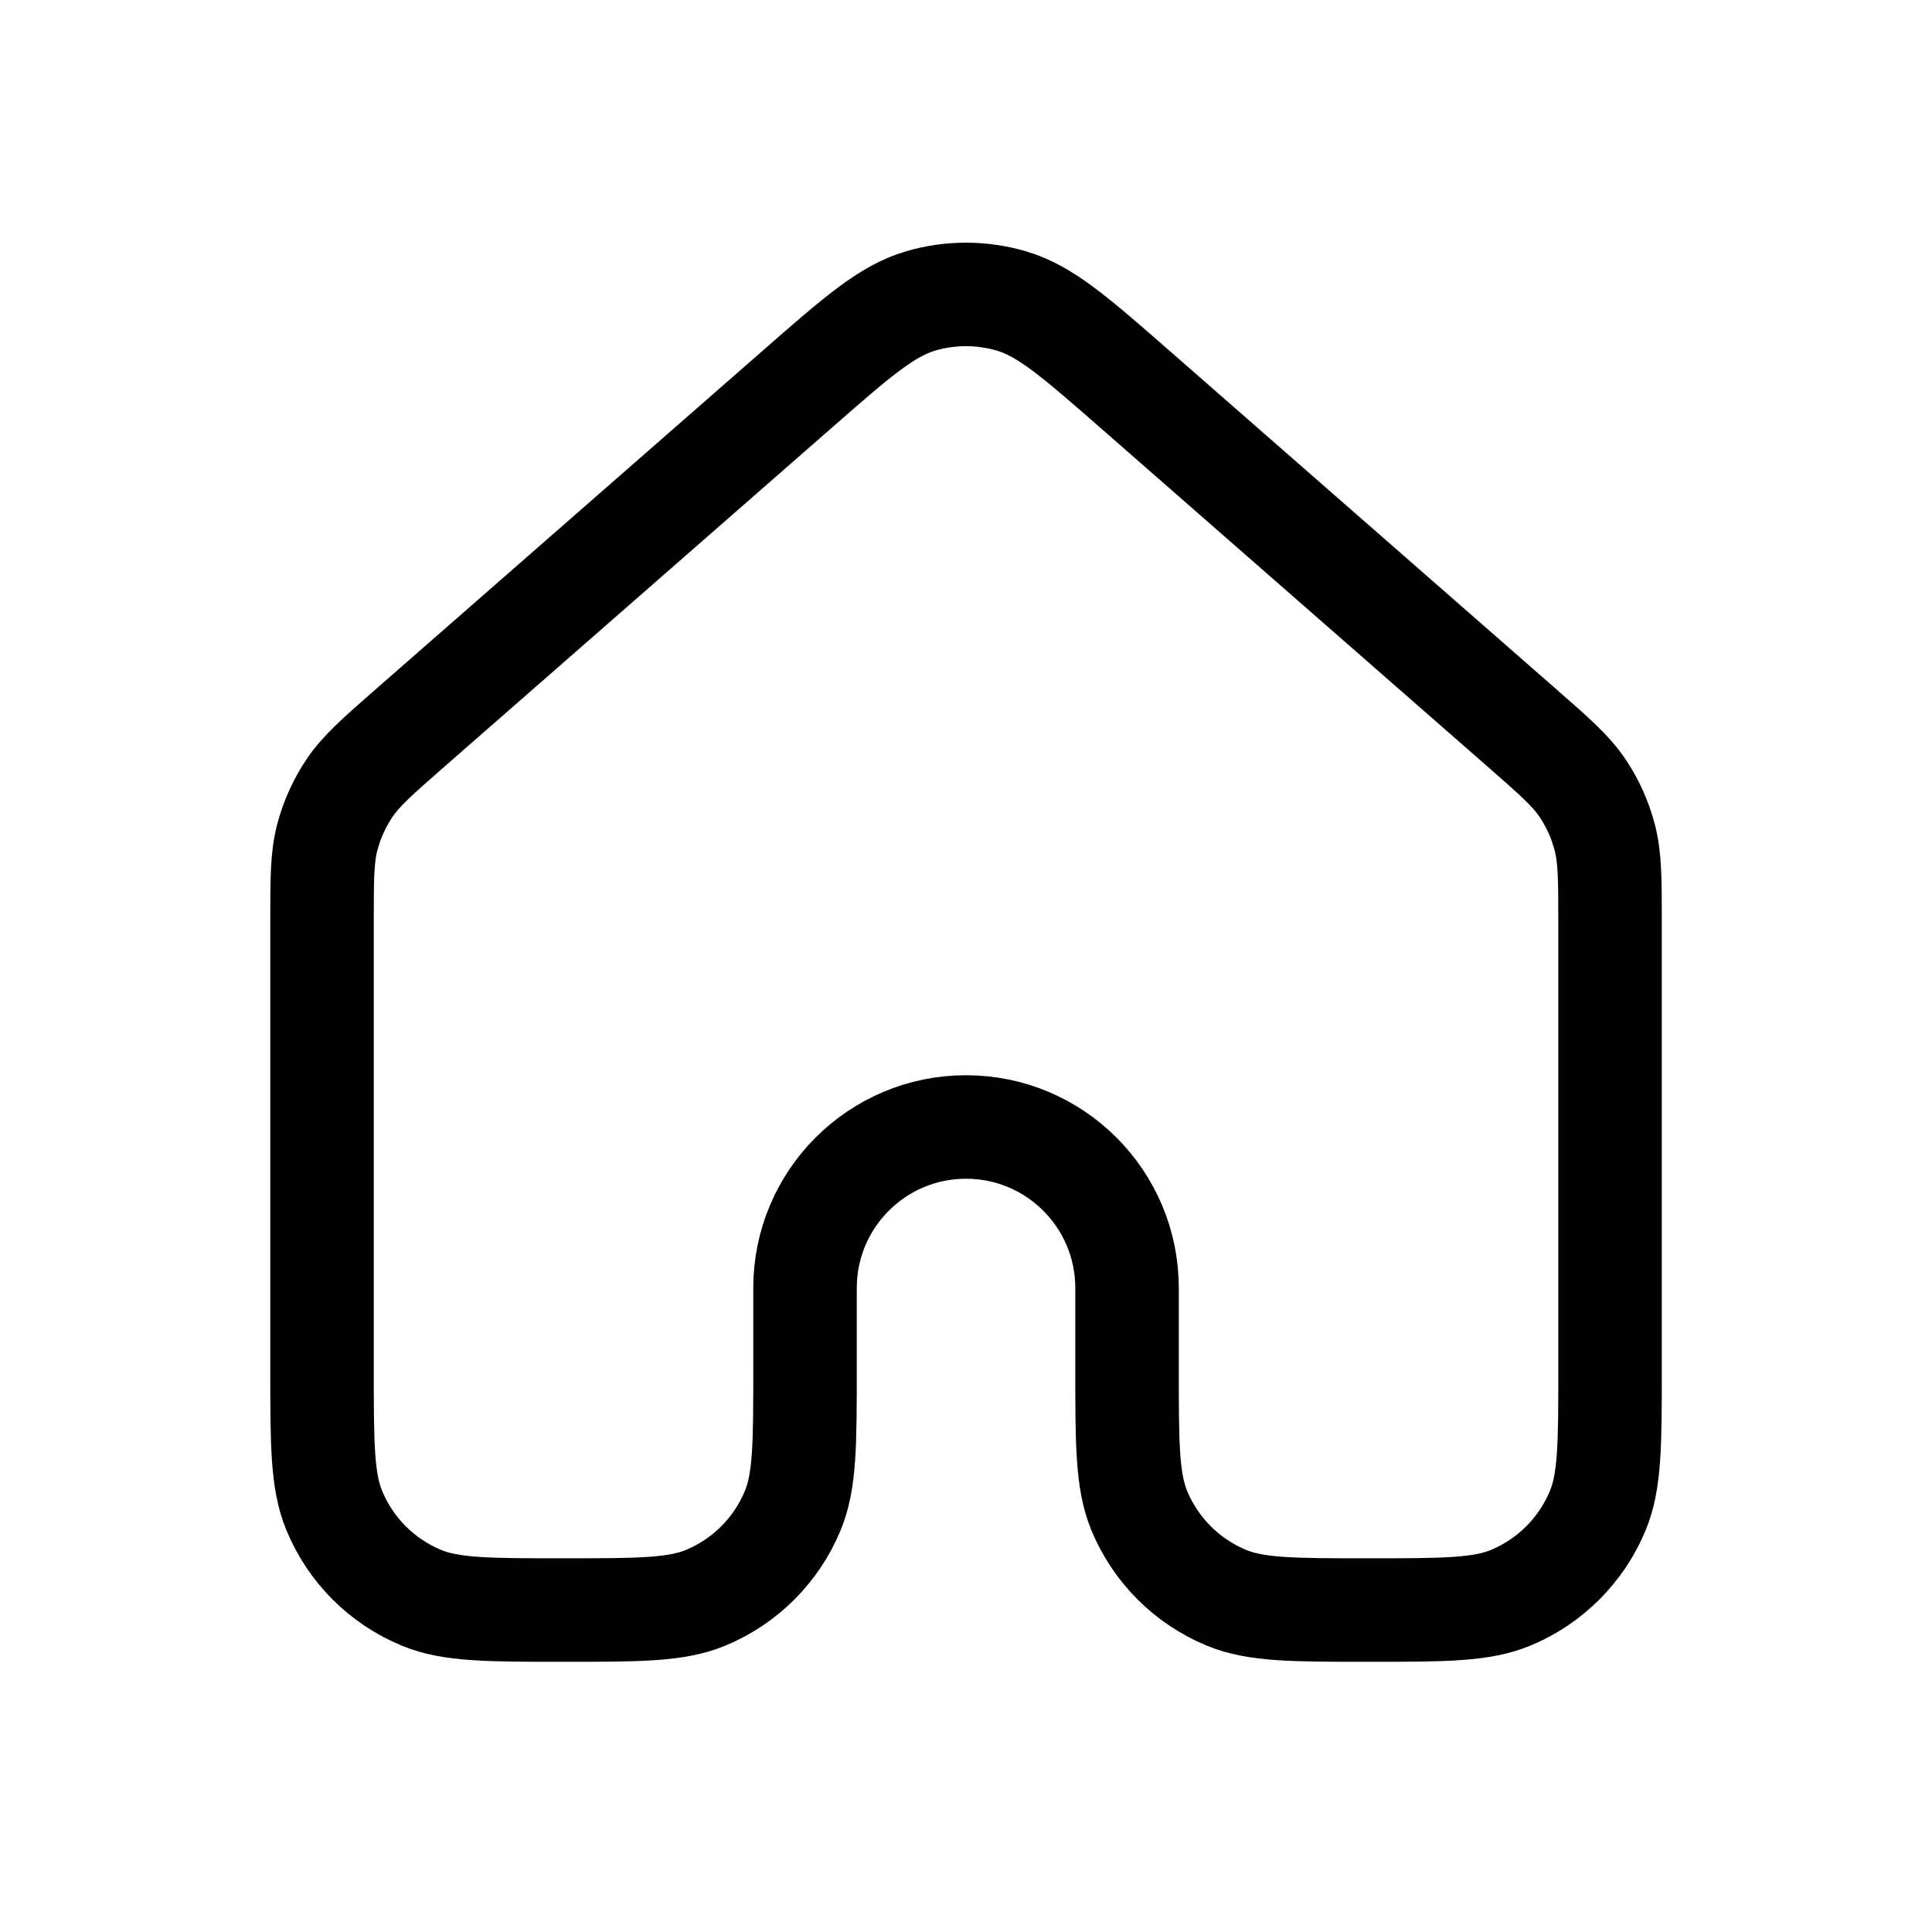
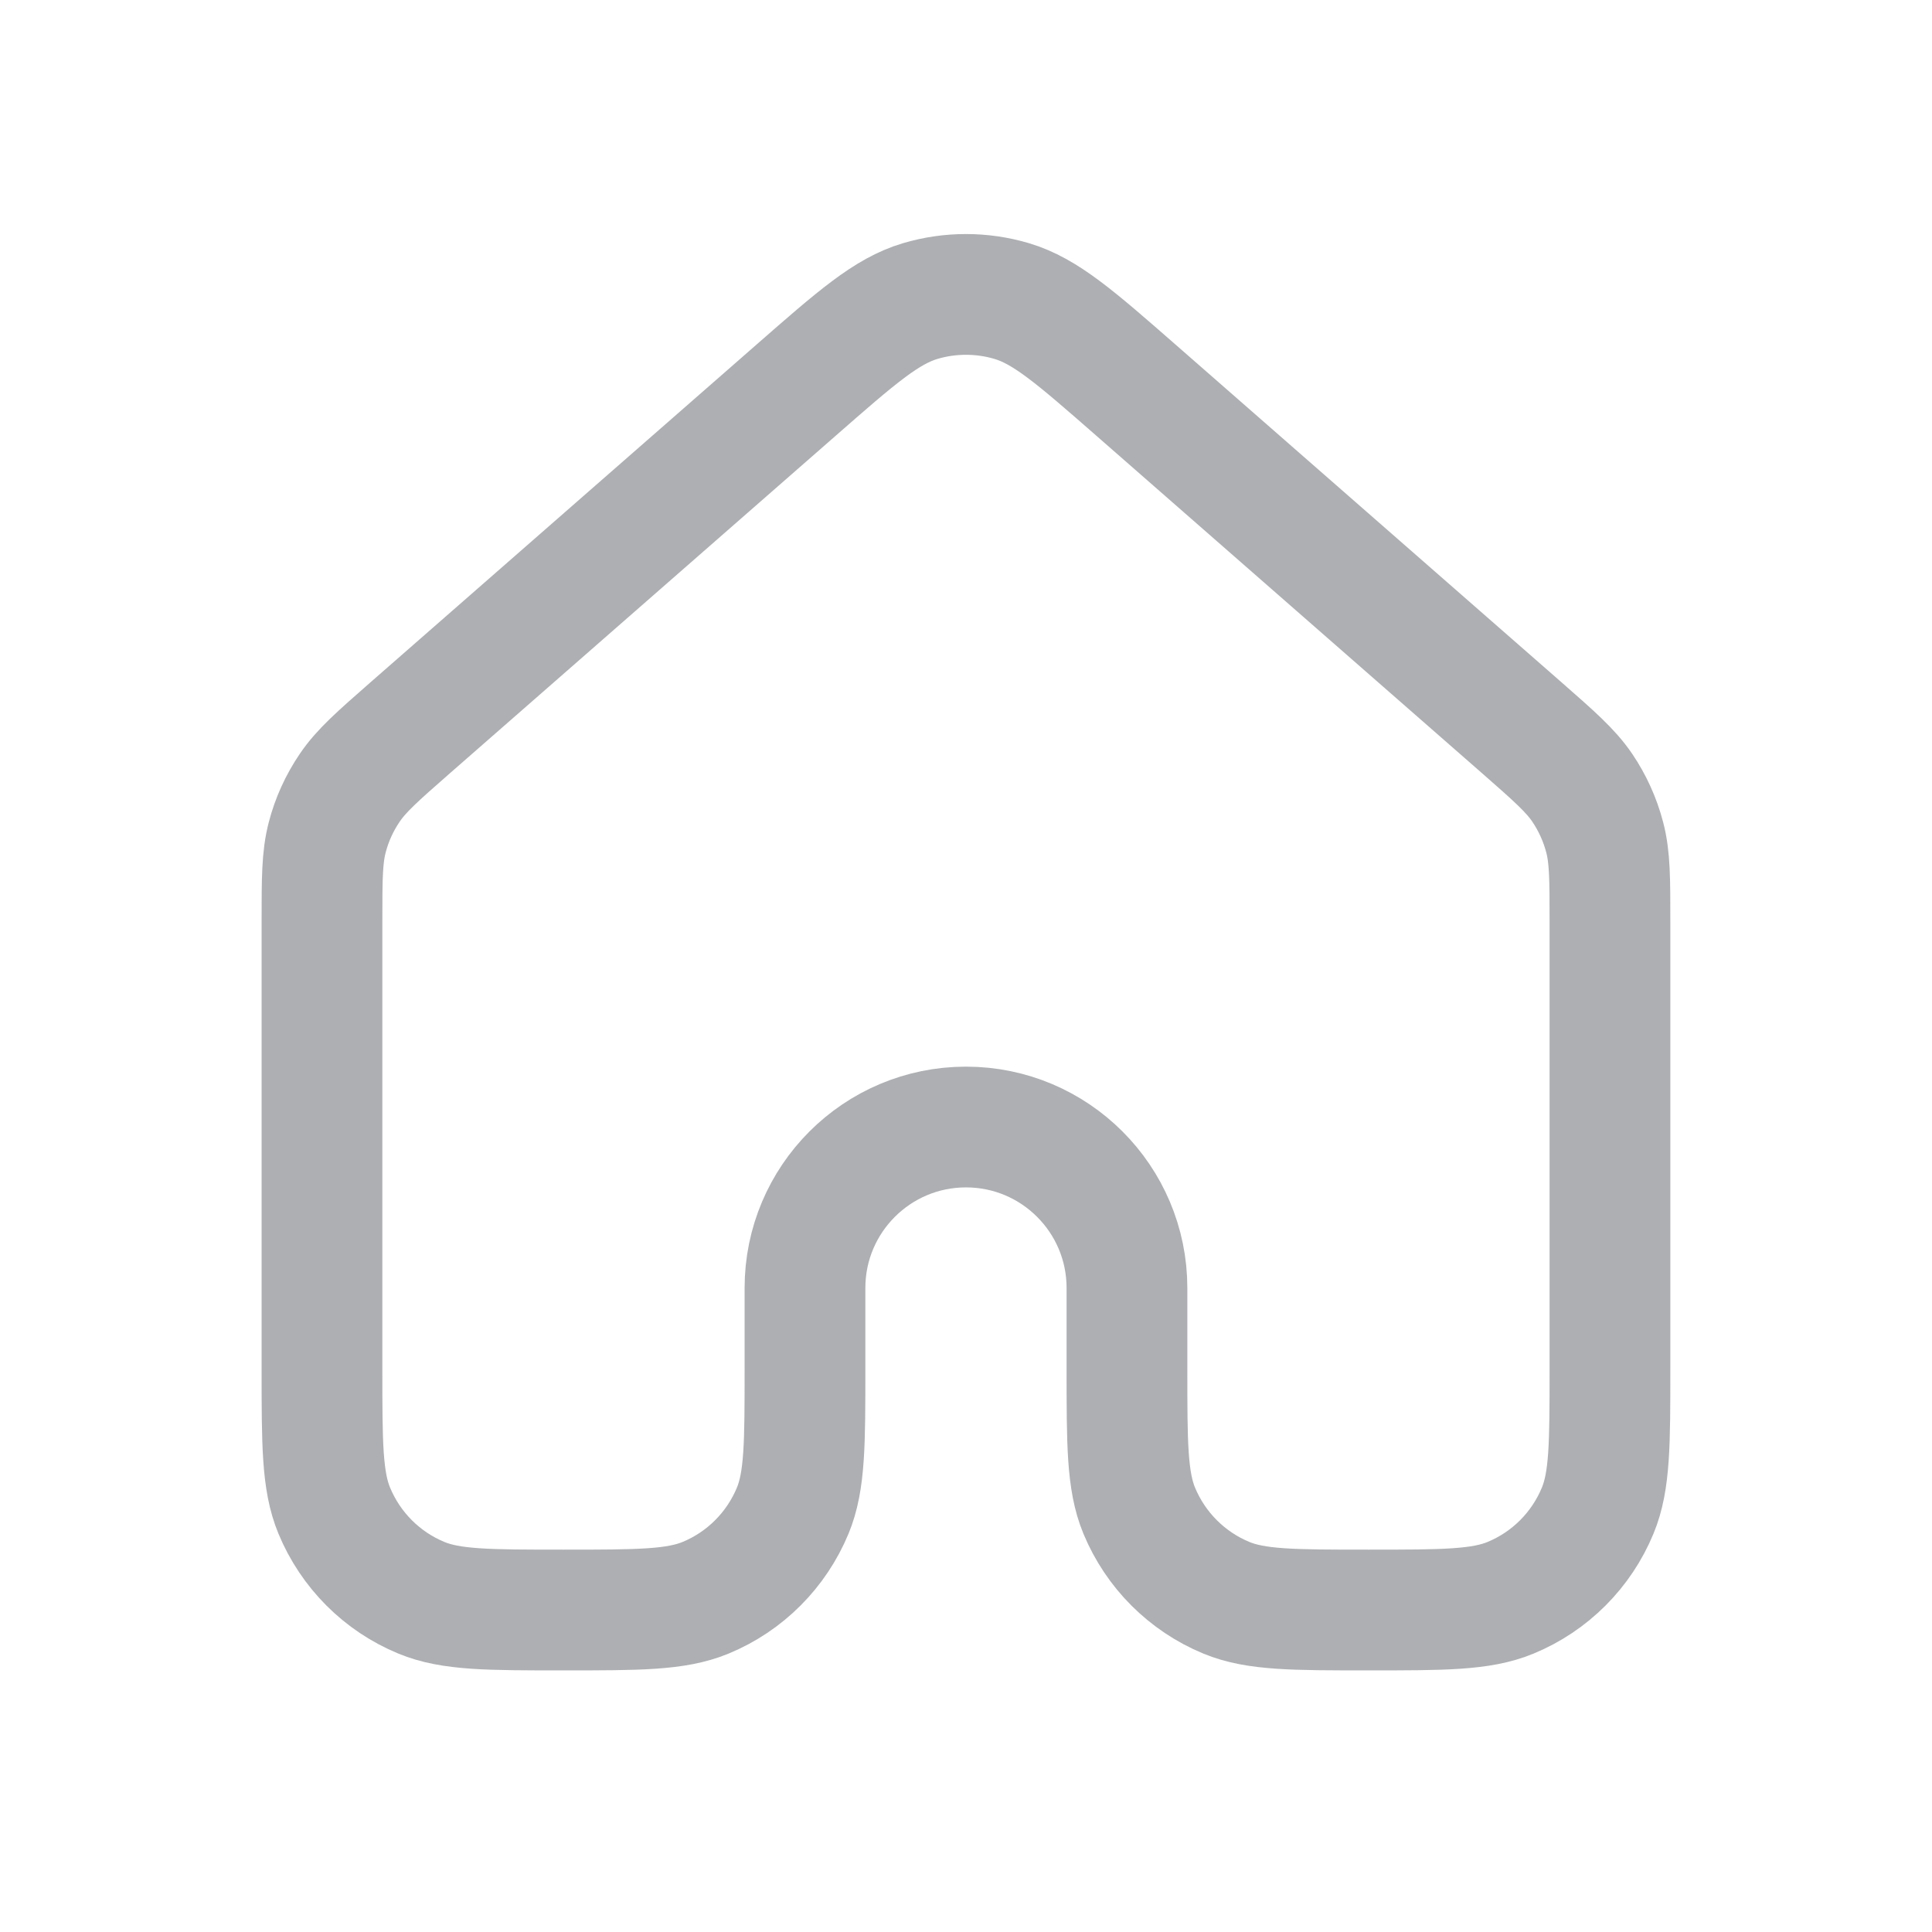
- <svg xmlns="http://www.w3.org/2000/svg" width="28" height="28" viewBox="0 0 28 28" fill="none">
+ <svg xmlns="http://www.w3.org/2000/svg" width="32" height="32" viewBox="0 0 32 32" fill="none">
  <g id="house">
-     <path id="Vector" d="M23.334 19.834V13.361C23.334 12.738 23.333 12.426 23.257 12.136C23.19 11.879 23.08 11.635 22.931 11.415C22.762 11.167 22.528 10.962 22.059 10.551L16.459 5.651C15.588 4.889 15.152 4.508 14.662 4.363C14.23 4.235 13.77 4.235 13.338 4.363C12.848 4.508 12.414 4.888 11.544 5.65L5.942 10.551C5.473 10.962 5.239 11.167 5.07 11.415C4.921 11.635 4.81 11.879 4.743 12.136C4.667 12.426 4.667 12.738 4.667 13.361V19.834C4.667 20.921 4.667 21.464 4.845 21.893C5.081 22.465 5.535 22.919 6.107 23.156C6.536 23.334 7.079 23.334 8.167 23.334C9.254 23.334 9.798 23.334 10.227 23.156C10.799 22.919 11.252 22.465 11.489 21.893C11.667 21.464 11.667 20.921 11.667 19.833V18.667C11.667 17.378 12.712 16.333 14 16.333C15.289 16.333 16.334 17.378 16.334 18.667V19.833C16.334 20.921 16.334 21.464 16.511 21.893C16.748 22.465 17.202 22.919 17.774 23.156C18.203 23.334 18.746 23.334 19.833 23.334C20.921 23.334 21.465 23.334 21.894 23.156C22.465 22.919 22.919 22.465 23.156 21.893C23.334 21.464 23.334 20.921 23.334 19.834Z" stroke="black" stroke-width="1.5" stroke-linecap="round" stroke-linejoin="round" />
+     <path id="Vector" d="M26.666 22.667V15.27C26.666 14.557 26.666 14.201 26.579 13.869C26.502 13.575 26.376 13.297 26.206 13.046C26.013 12.763 25.746 12.528 25.21 12.058L18.81 6.458C17.814 5.587 17.316 5.152 16.756 4.986C16.263 4.84 15.736 4.84 15.243 4.986C14.683 5.152 14.186 5.587 13.192 6.457L6.79 12.058C6.254 12.528 5.986 12.763 5.794 13.046C5.623 13.297 5.496 13.575 5.42 13.869C5.333 14.201 5.333 14.557 5.333 15.27V22.667C5.333 23.909 5.333 24.53 5.536 25.02C5.807 25.674 6.325 26.194 6.979 26.464C7.469 26.667 8.09 26.667 9.333 26.667C10.575 26.667 11.197 26.667 11.687 26.464C12.341 26.194 12.859 25.674 13.13 25.021C13.333 24.53 13.333 23.909 13.333 22.667V21.333C13.333 19.861 14.527 18.667 16 18.667C17.472 18.667 18.666 19.861 18.666 21.333V22.667C18.666 23.909 18.666 24.53 18.869 25.021C19.14 25.674 19.659 26.194 20.312 26.464C20.802 26.667 21.424 26.667 22.666 26.667C23.909 26.667 24.53 26.667 25.02 26.464C25.674 26.194 26.193 25.674 26.463 25.02C26.666 24.53 26.666 23.909 26.666 22.667Z" stroke="#ADAFB2" stroke-width="2" stroke-linecap="round" stroke-linejoin="round" />
  </g>
</svg>
